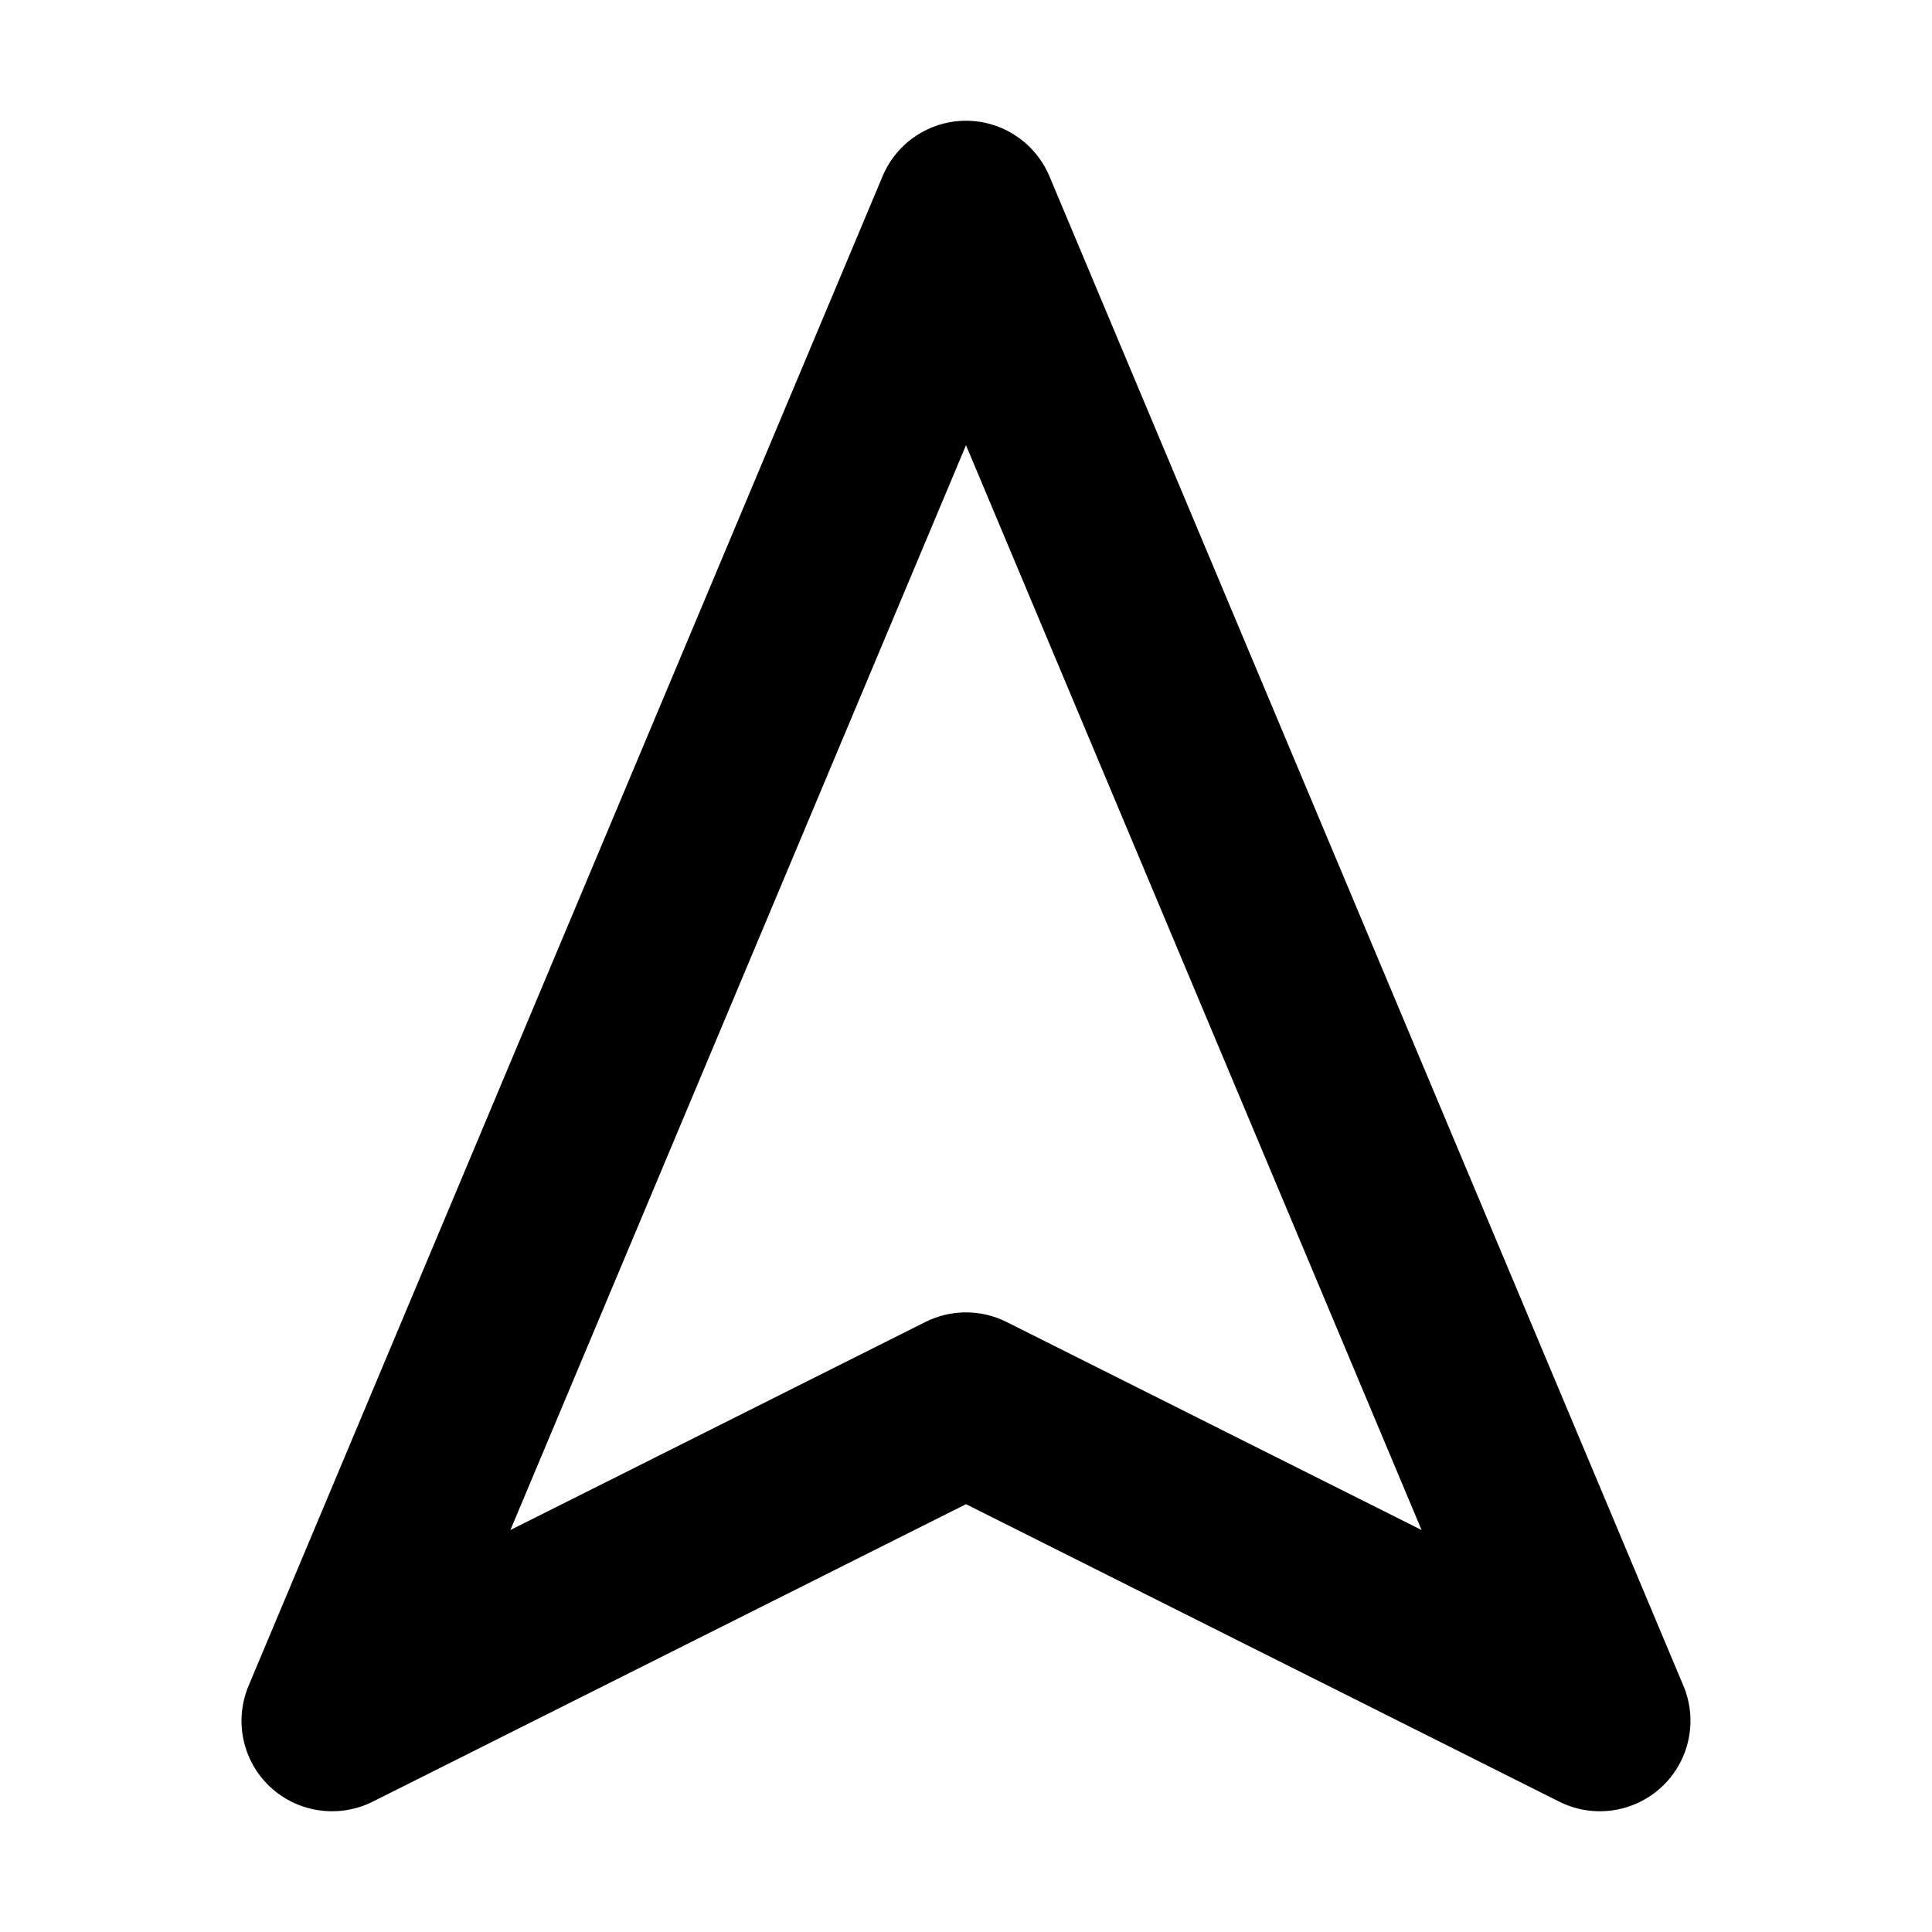
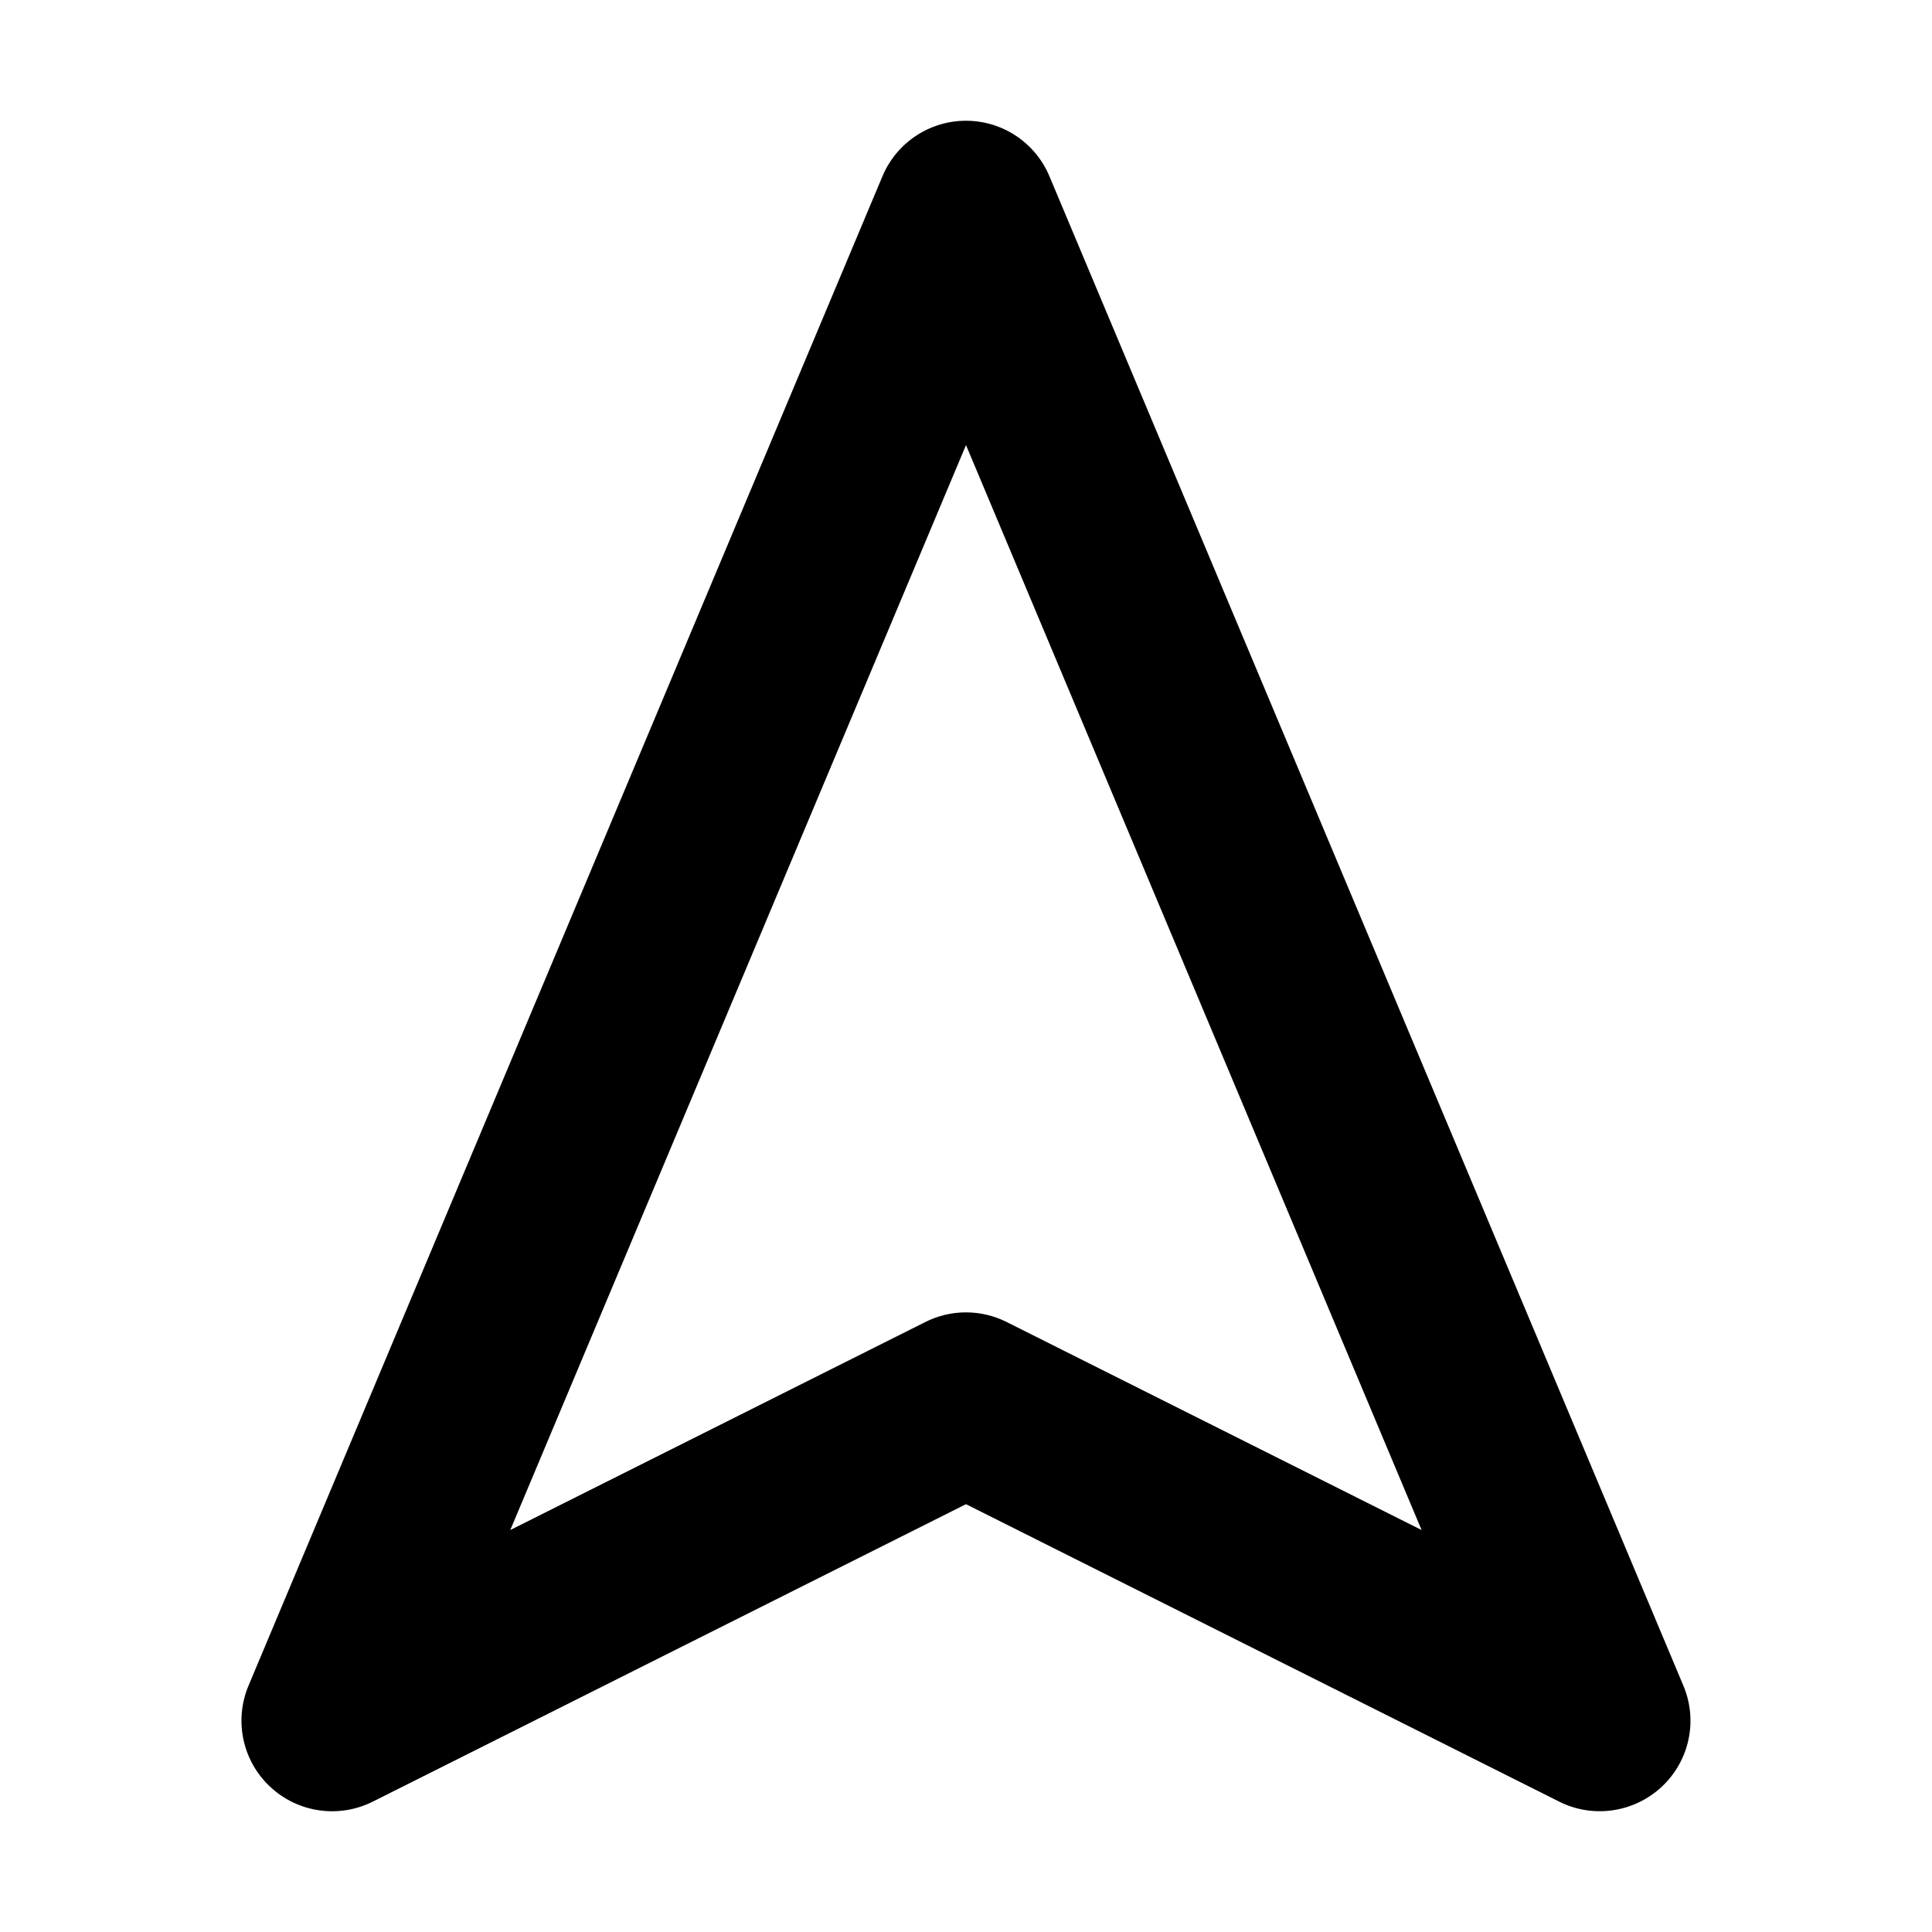
<svg xmlns="http://www.w3.org/2000/svg" width="16" height="16" viewBox="0 0 16 16" fill="none">
  <g id="size=16">
-     <path id="Path" fill-rule="evenodd" clip-rule="evenodd" d="M8 1C8.302 1 8.574 1.182 8.691 1.46L13.941 13.96C14.063 14.249 13.991 14.584 13.762 14.798C13.533 15.012 13.194 15.061 12.914 14.921L8 12.457L3.086 14.921C2.805 15.061 2.466 15.012 2.237 14.798C2.008 14.584 1.937 14.249 2.059 13.96L7.309 1.46C7.425 1.182 7.698 1 8 1ZM4.227 12.671L7.664 10.948C7.875 10.842 8.124 10.842 8.336 10.948L11.773 12.671L8 3.687L4.227 12.671Z" fill="#000001" />
+     <path id="Path" fill-rule="evenodd" clip-rule="evenodd" d="M8 1C8.302 1 8.574 1.181 8.691 1.46L13.941 13.96C14.063 14.249 13.991 14.583 13.762 14.797C13.533 15.011 13.194 15.061 12.914 14.921L8 12.457L3.086 14.921C2.805 15.061 2.466 15.012 2.237 14.797C2.008 14.583 1.937 14.249 2.058 13.96L7.308 1.46C7.425 1.181 7.698 1 8 1ZM4.226 12.671L7.664 10.948C7.875 10.842 8.124 10.842 8.336 10.948L11.773 12.671L8 3.686L4.226 12.671Z" fill="#000001" />
  </g>
</svg>
